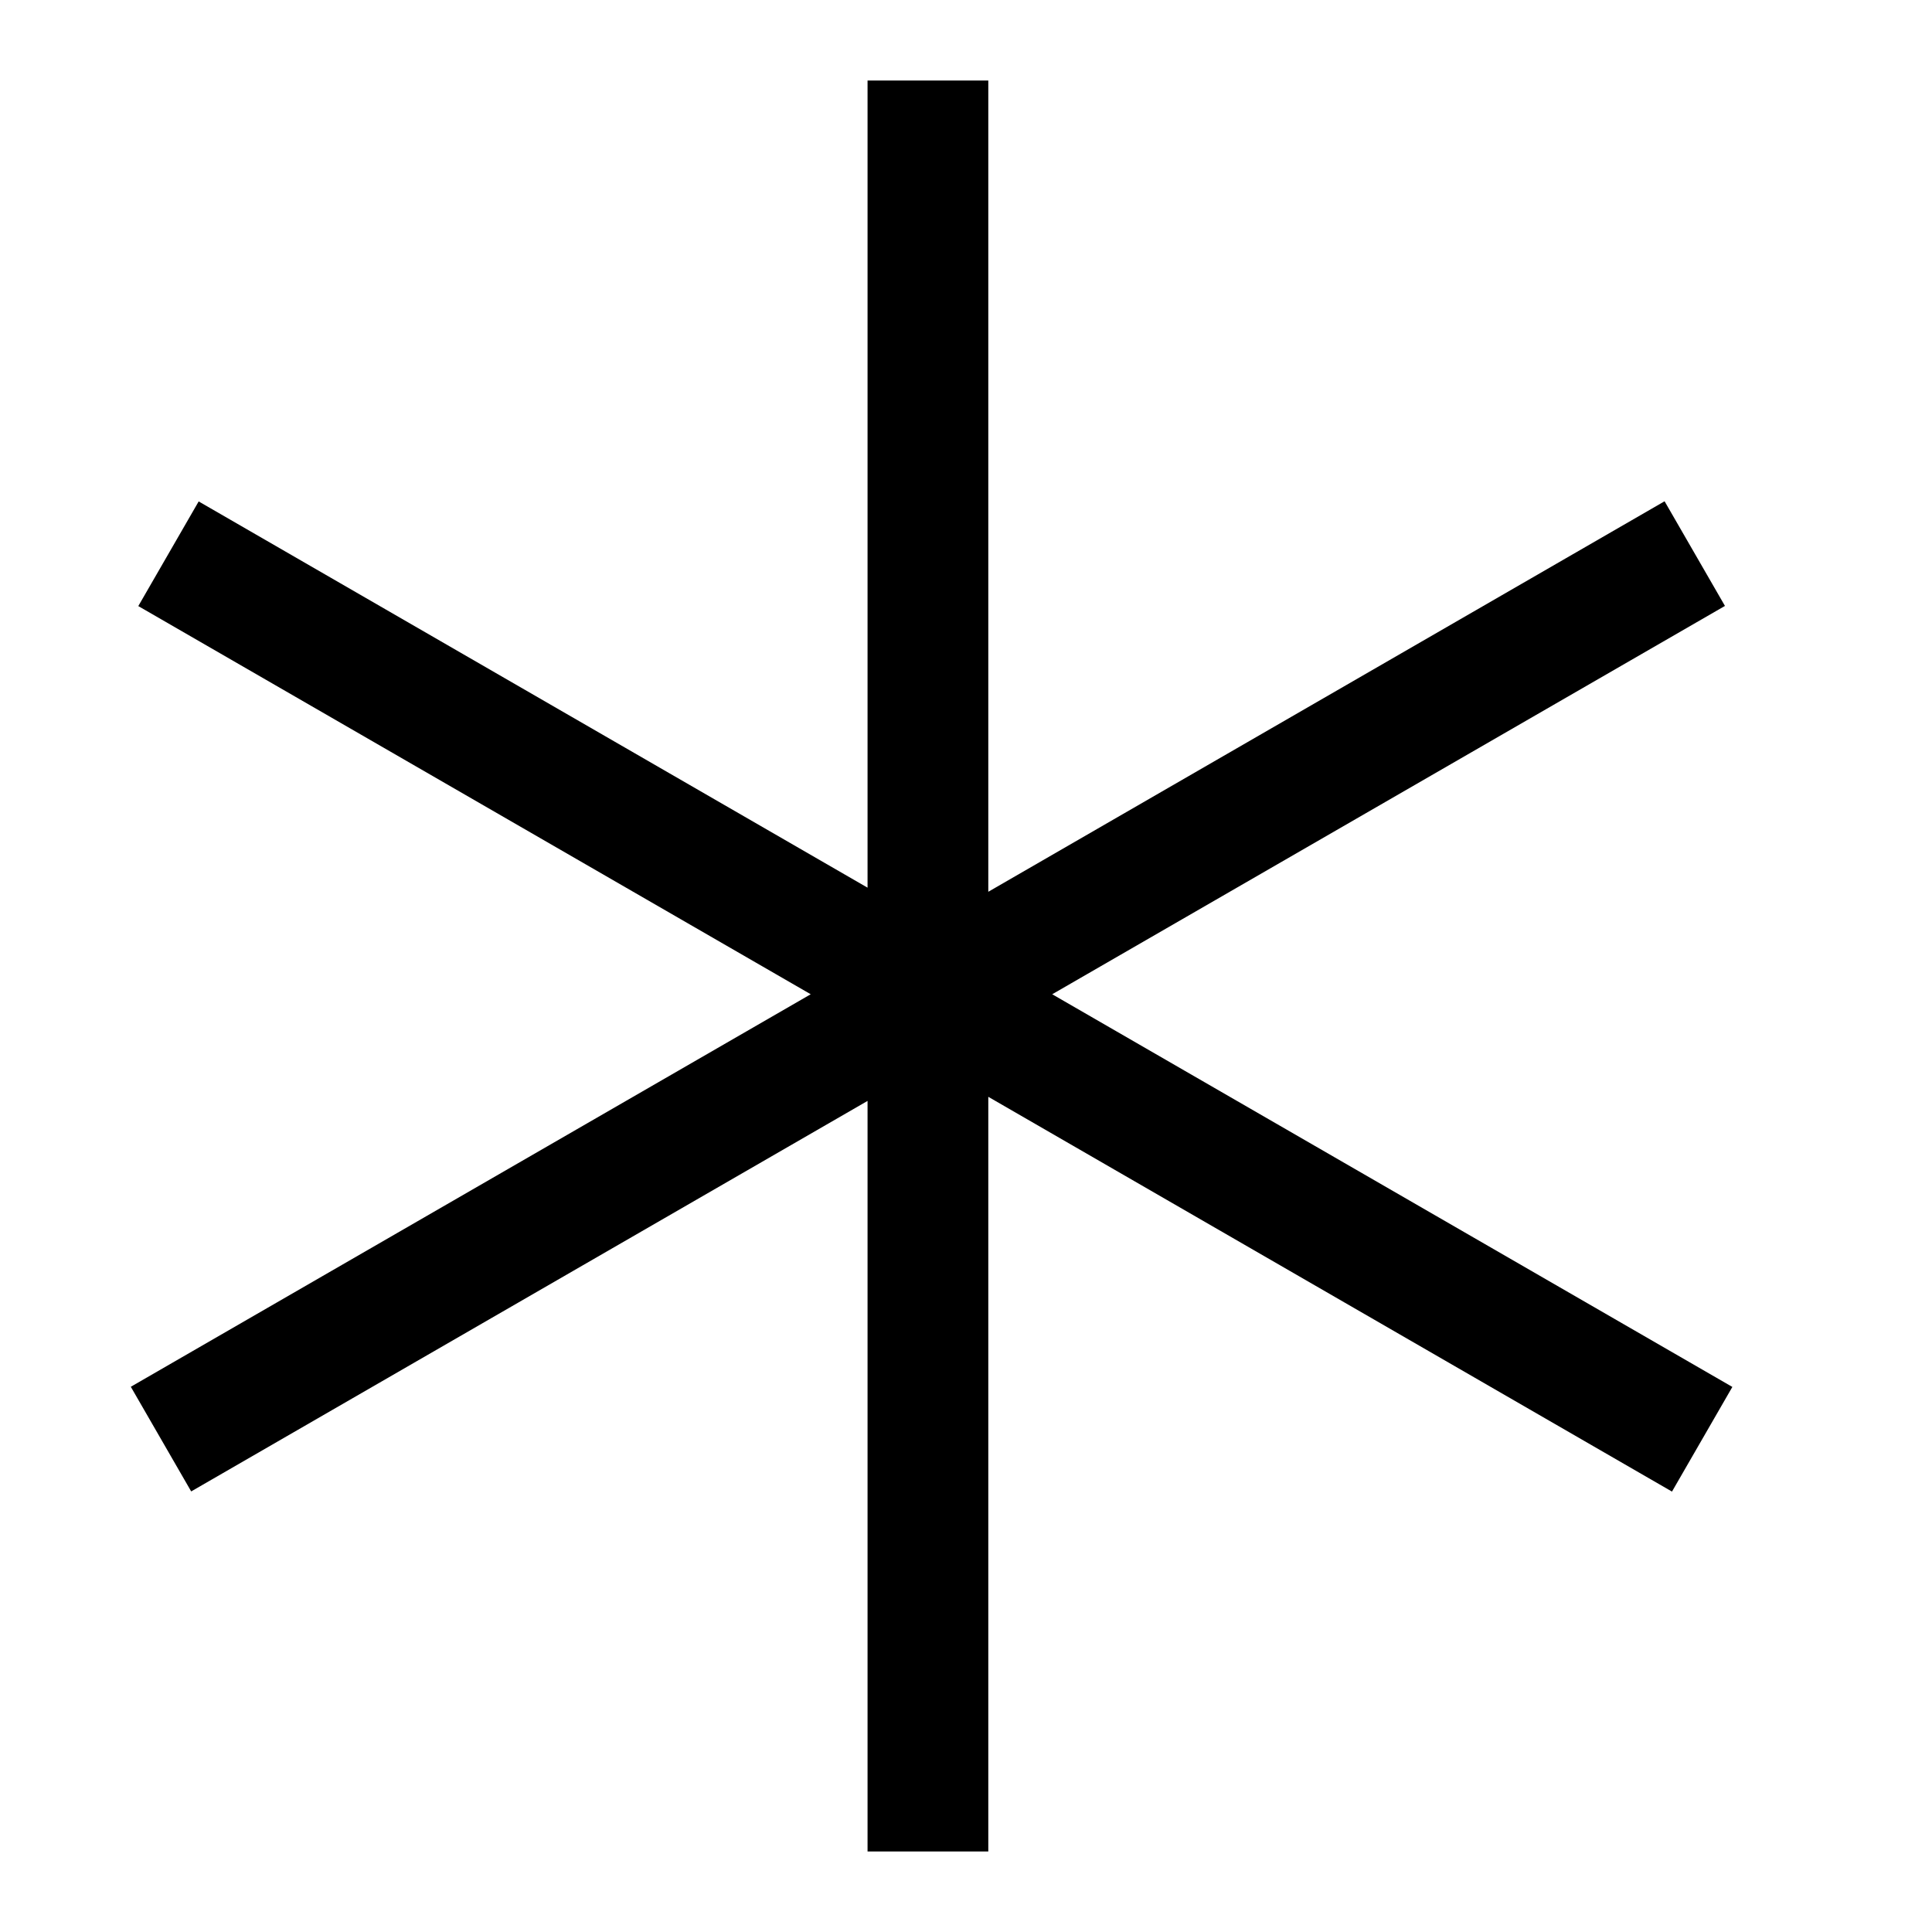
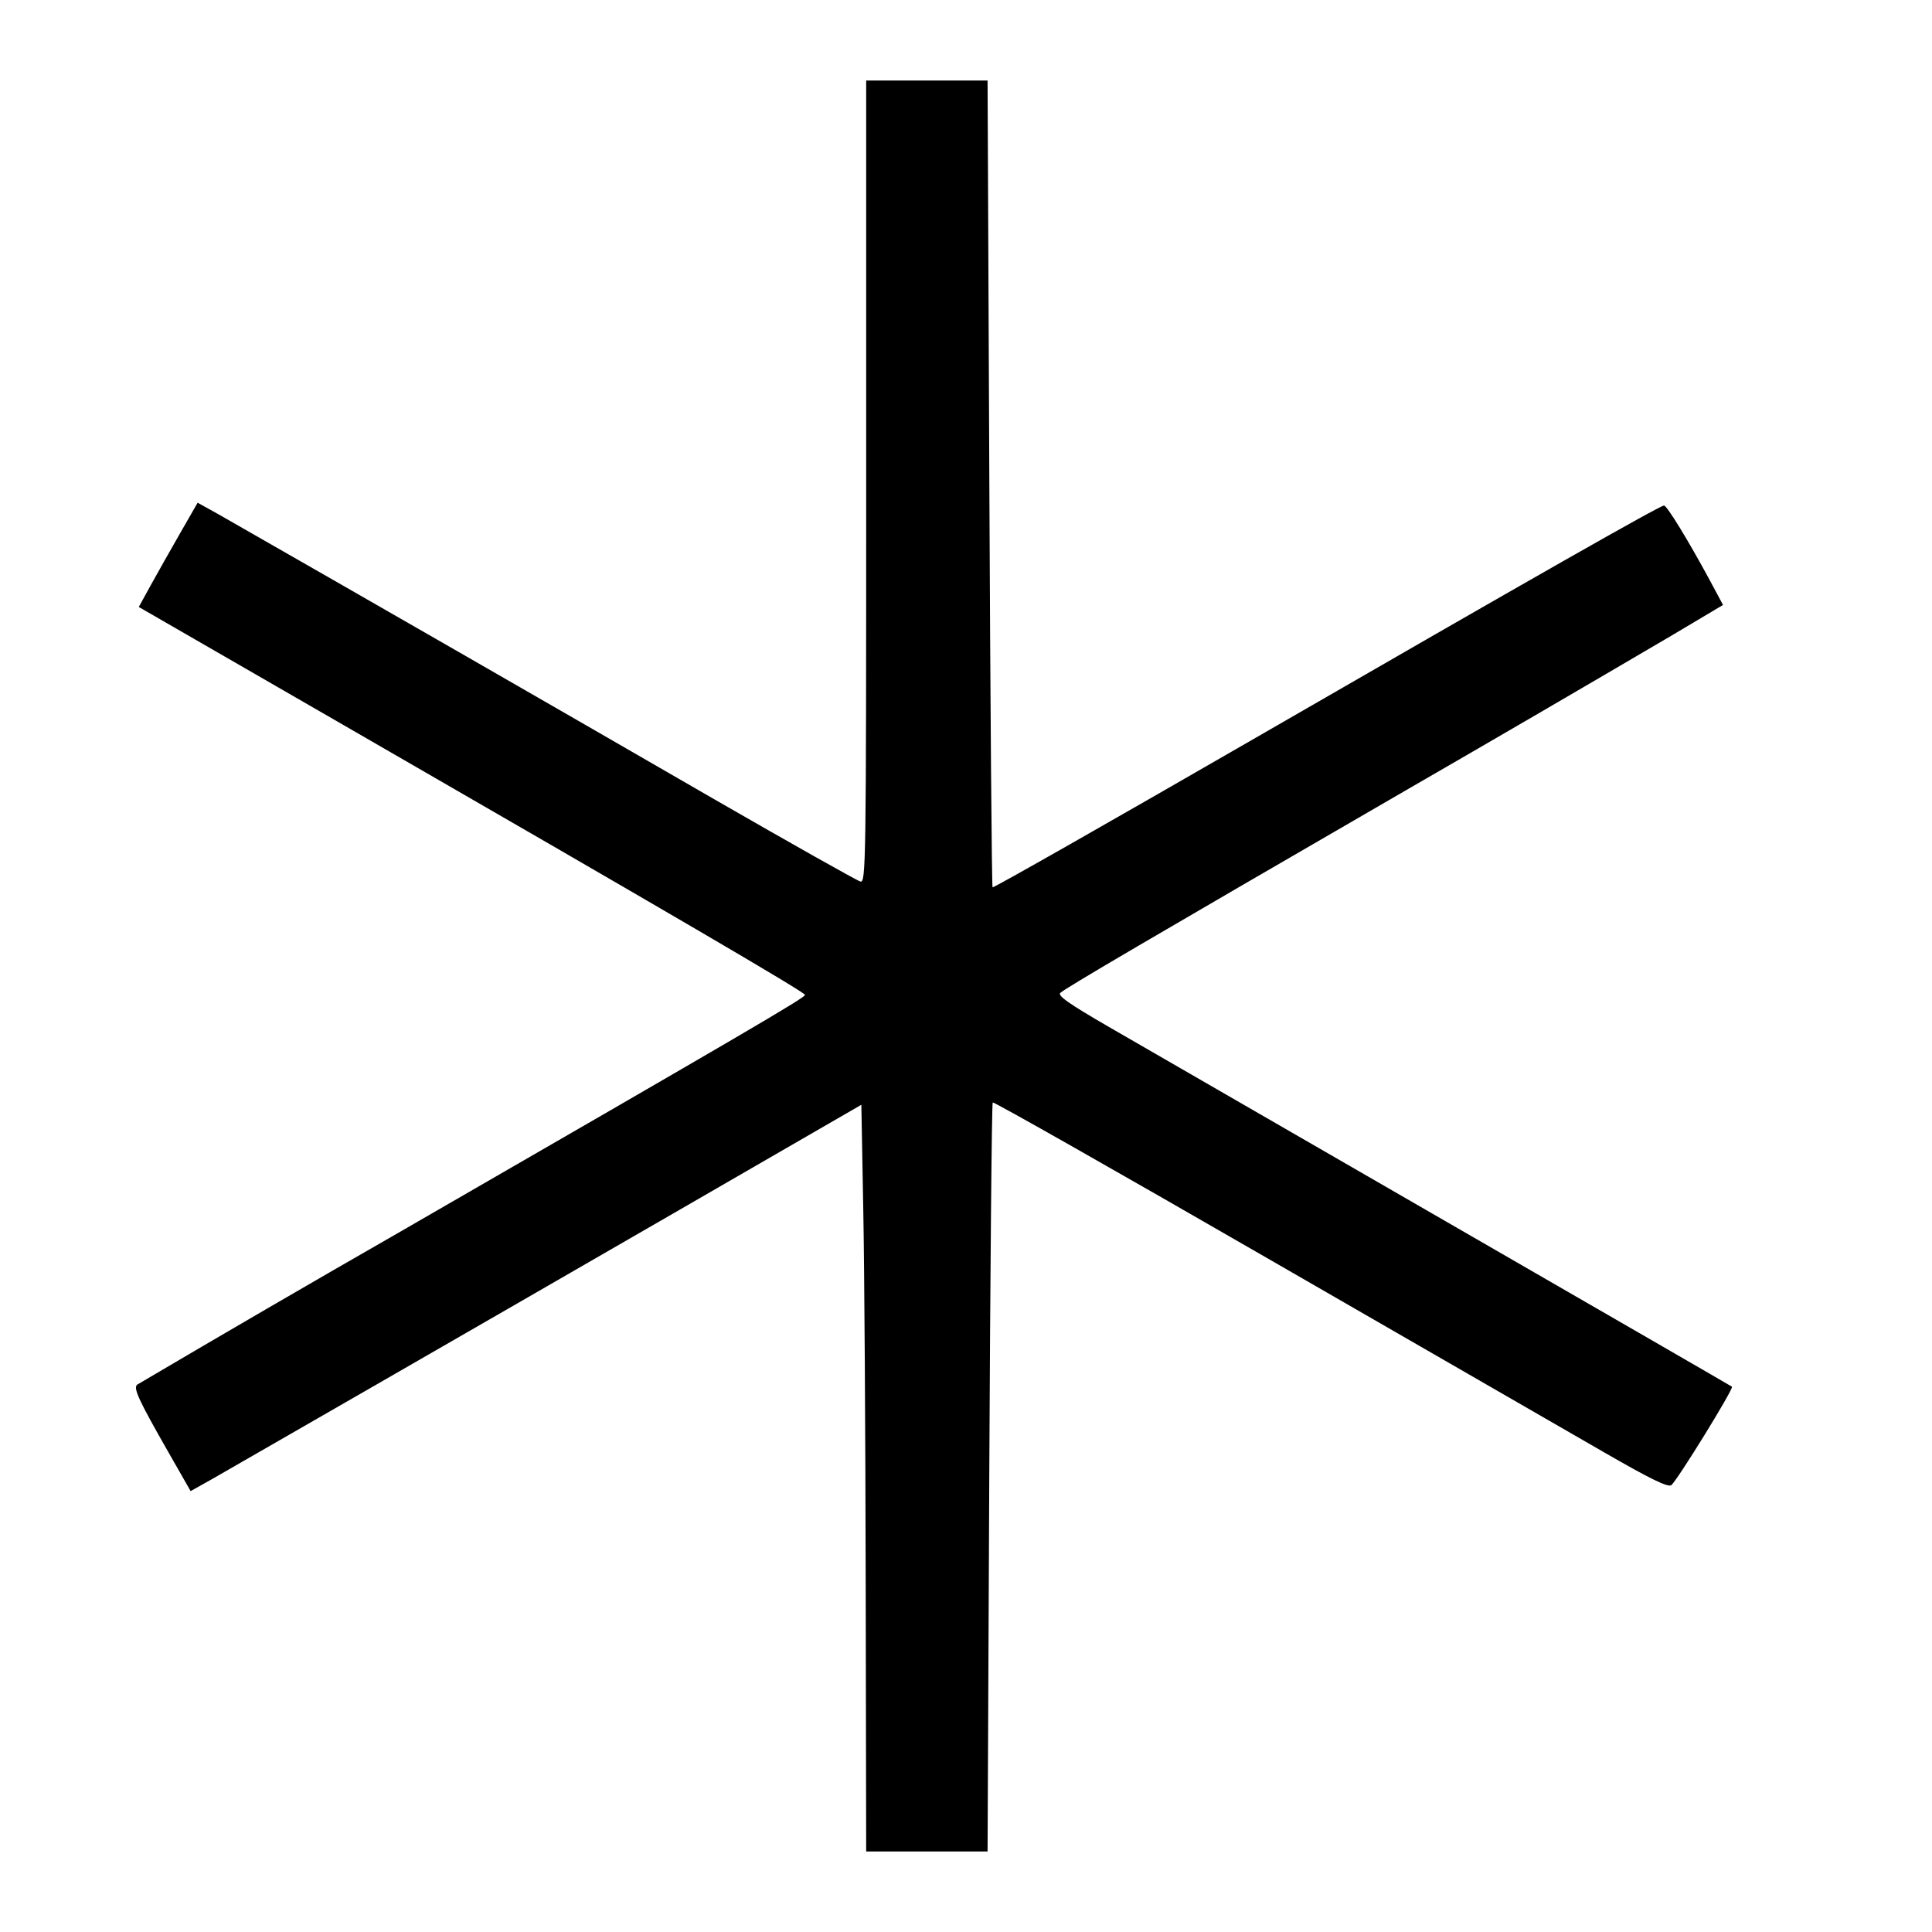
- <svg xmlns="http://www.w3.org/2000/svg" width="100%" height="100%" viewBox="0 0 24 24" version="1.1" style="fill-rule:evenodd;clip-rule:evenodd;stroke-linejoin:round;stroke-miterlimit:2;">
-   <path d="M12.277,11.078L20.678,6.227L21.428,7.527L13.071,12.351L21.52,17.229L20.77,18.529L12.277,13.625L12.277,23L10.777,23L10.777,13.676L2.375,18.527L1.625,17.227L10.071,12.351L1.718,7.529L2.468,6.229L10.777,11.027L10.777,1L12.277,1L12.277,11.078Z" />
+ <svg xmlns="http://www.w3.org/2000/svg" viewBox="0 0 24 24" style="fill-rule:evenodd;clip-rule:evenodd;stroke-linejoin:round;stroke-miterlimit:2">
+   <path d="M10.76 5.985c0 4.809-.003 4.984-.073 4.965-.04-.01-.855-.469-1.81-1.019a1515.176 1515.176 0 0 0-6.159-3.54l-.263-.146-.222.387a54.01 54.01 0 0 0-.366.648l-.143.26 2.528 1.458C8.318 11.343 10 12.326 10 12.359c0 .035-.683.435-5.063 2.962a302.361 302.361 0 0 0-3.235 1.881c-.046.046.02.19.385.829l.281.492.266-.149a3211.3 3211.3 0 0 0 7.666-4.419l.4-.231.024 1.308c.014.719.027 2.806.03 4.638L10.76 23h1.508l.021-4.642c.012-2.553.031-4.652.043-4.663.011-.012 1.557.865 3.434 1.948l4.174 2.406c.557.321.776.428.82.401.063-.039.782-1.204.755-1.224-.008-.007-1.608-.931-3.555-2.054a6855.8 6855.8 0 0 1-4.188-2.417c-.494-.286-.637-.386-.6-.421.064-.06 1.065-.647 4.288-2.514a490.268 490.268 0 0 0 3.312-1.929l.632-.376-.165-.308c-.268-.496-.532-.927-.568-.927-.051 0-1.613.888-5.135 2.921-1.754 1.012-3.196 1.832-3.206 1.822-.01-.01-.028-2.269-.04-5.02L12.268 1H10.76v4.985" />
</svg>
